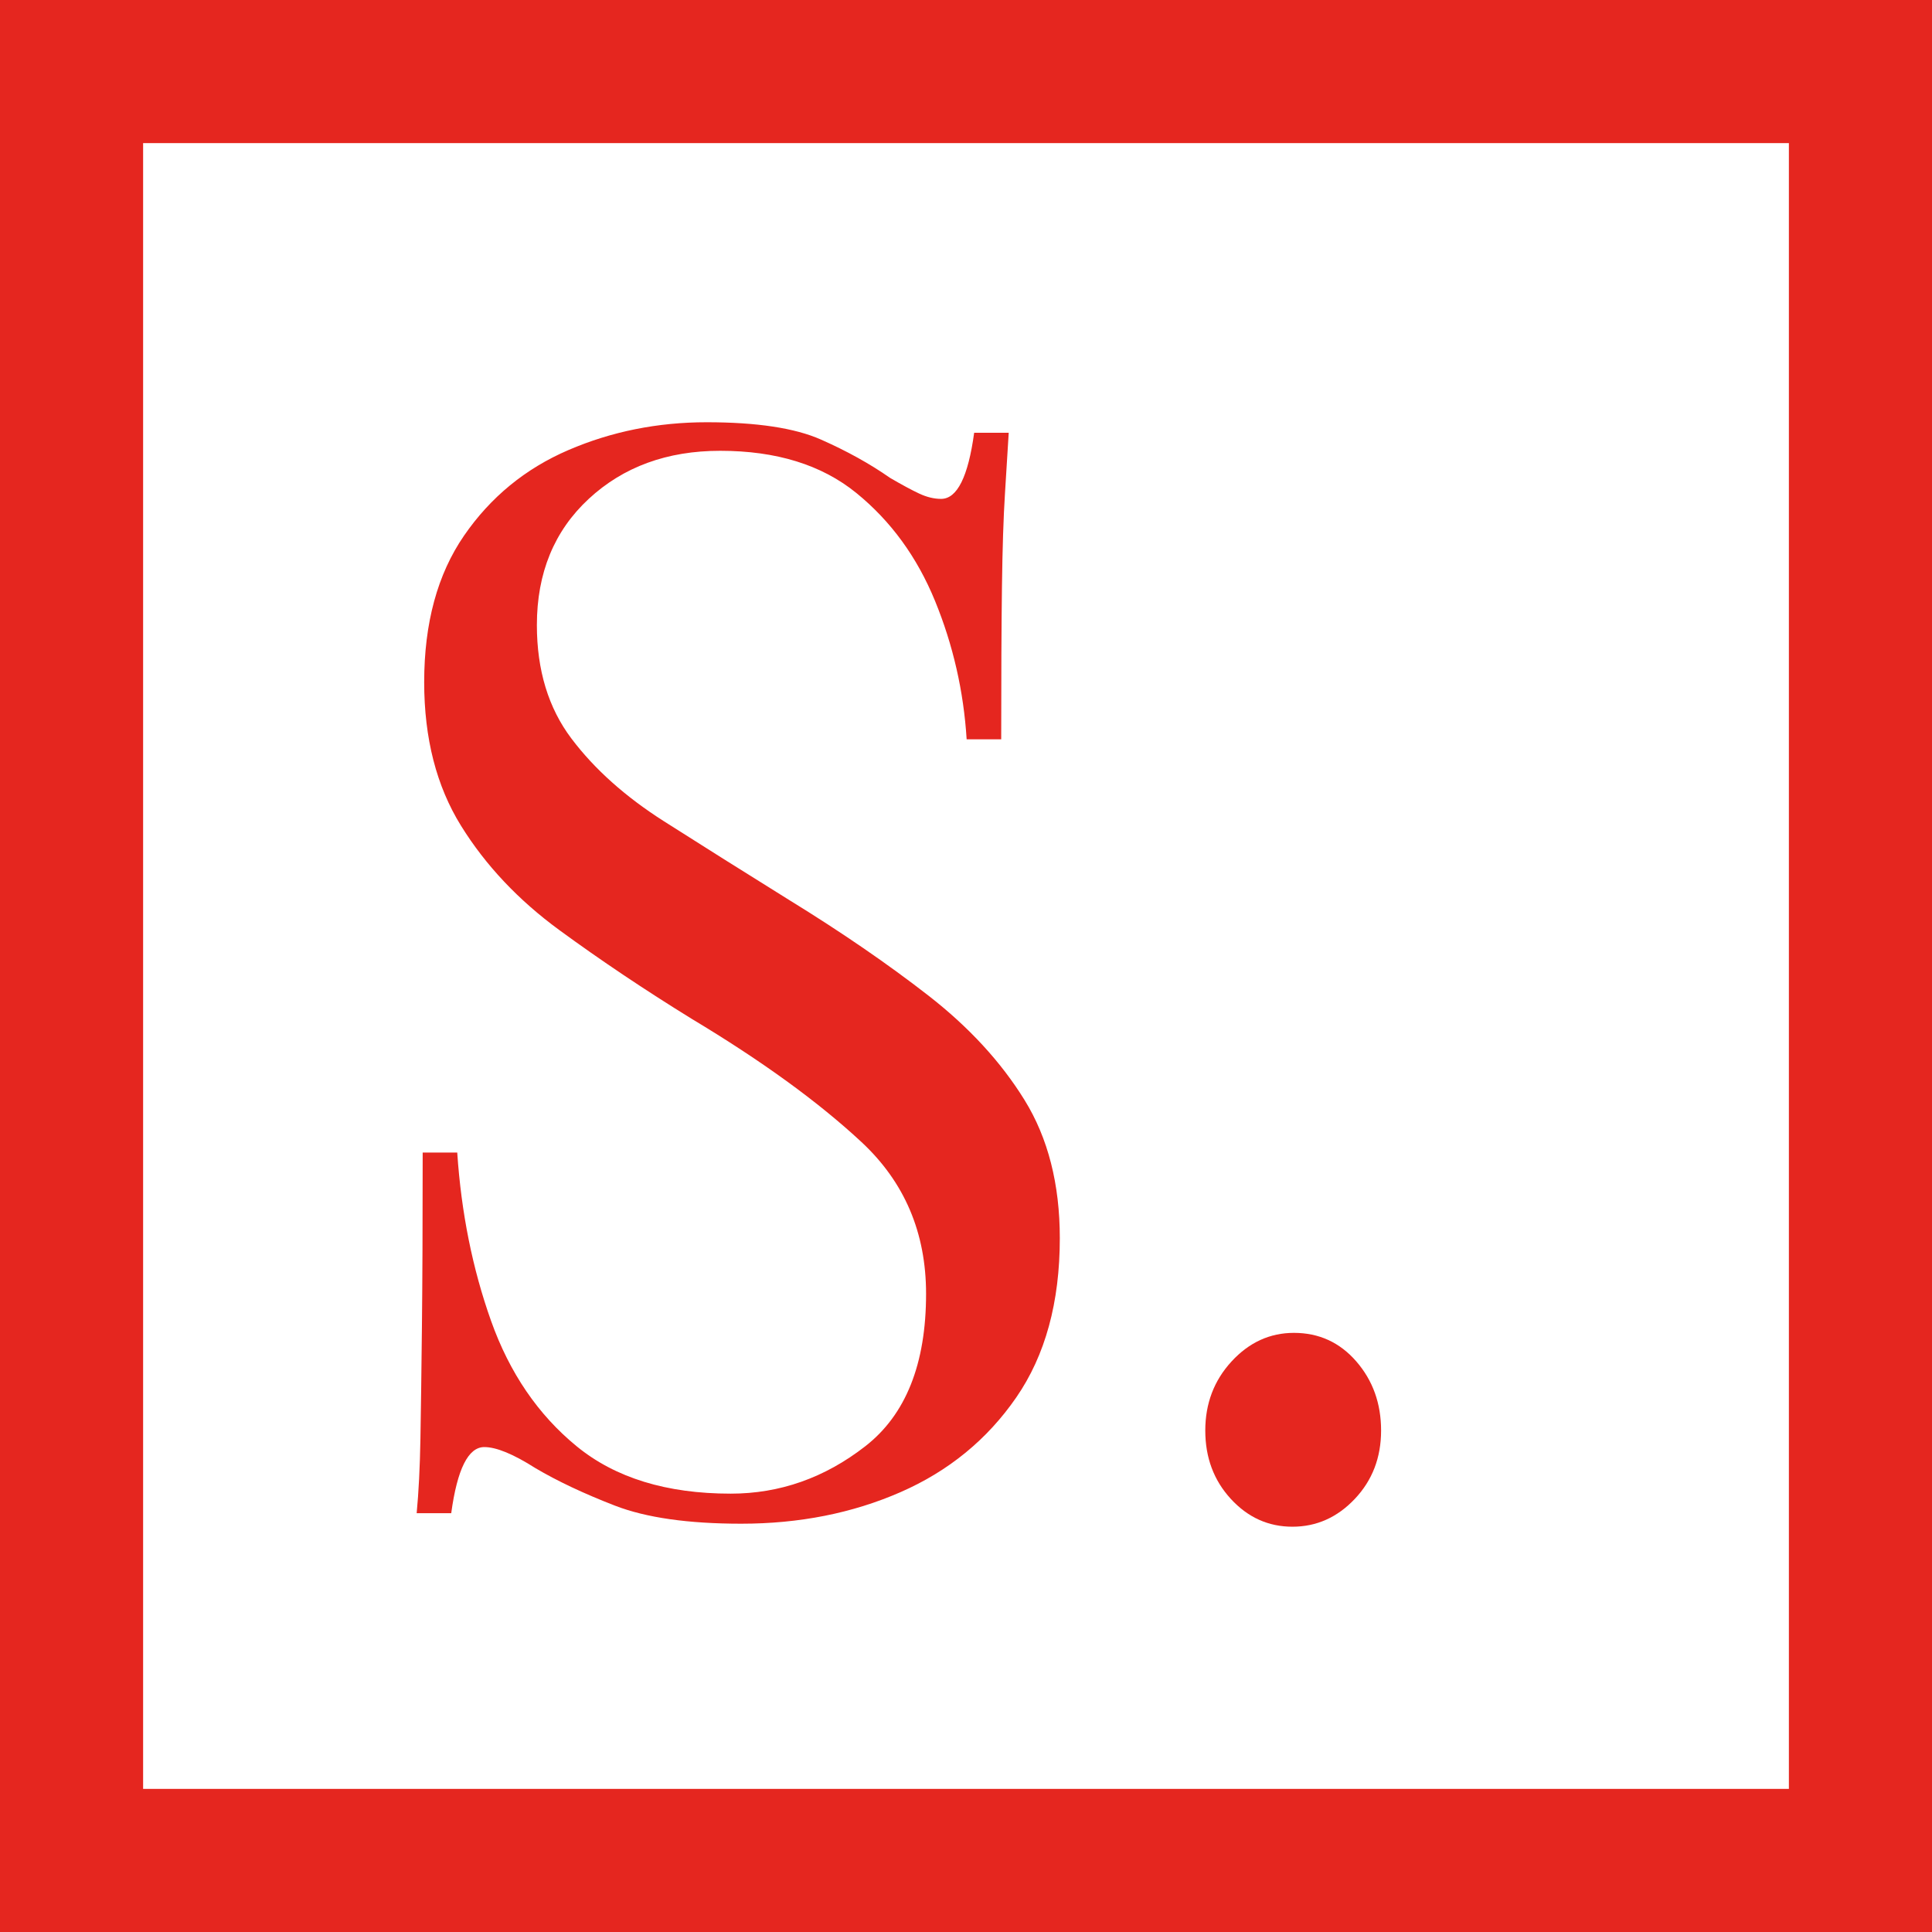
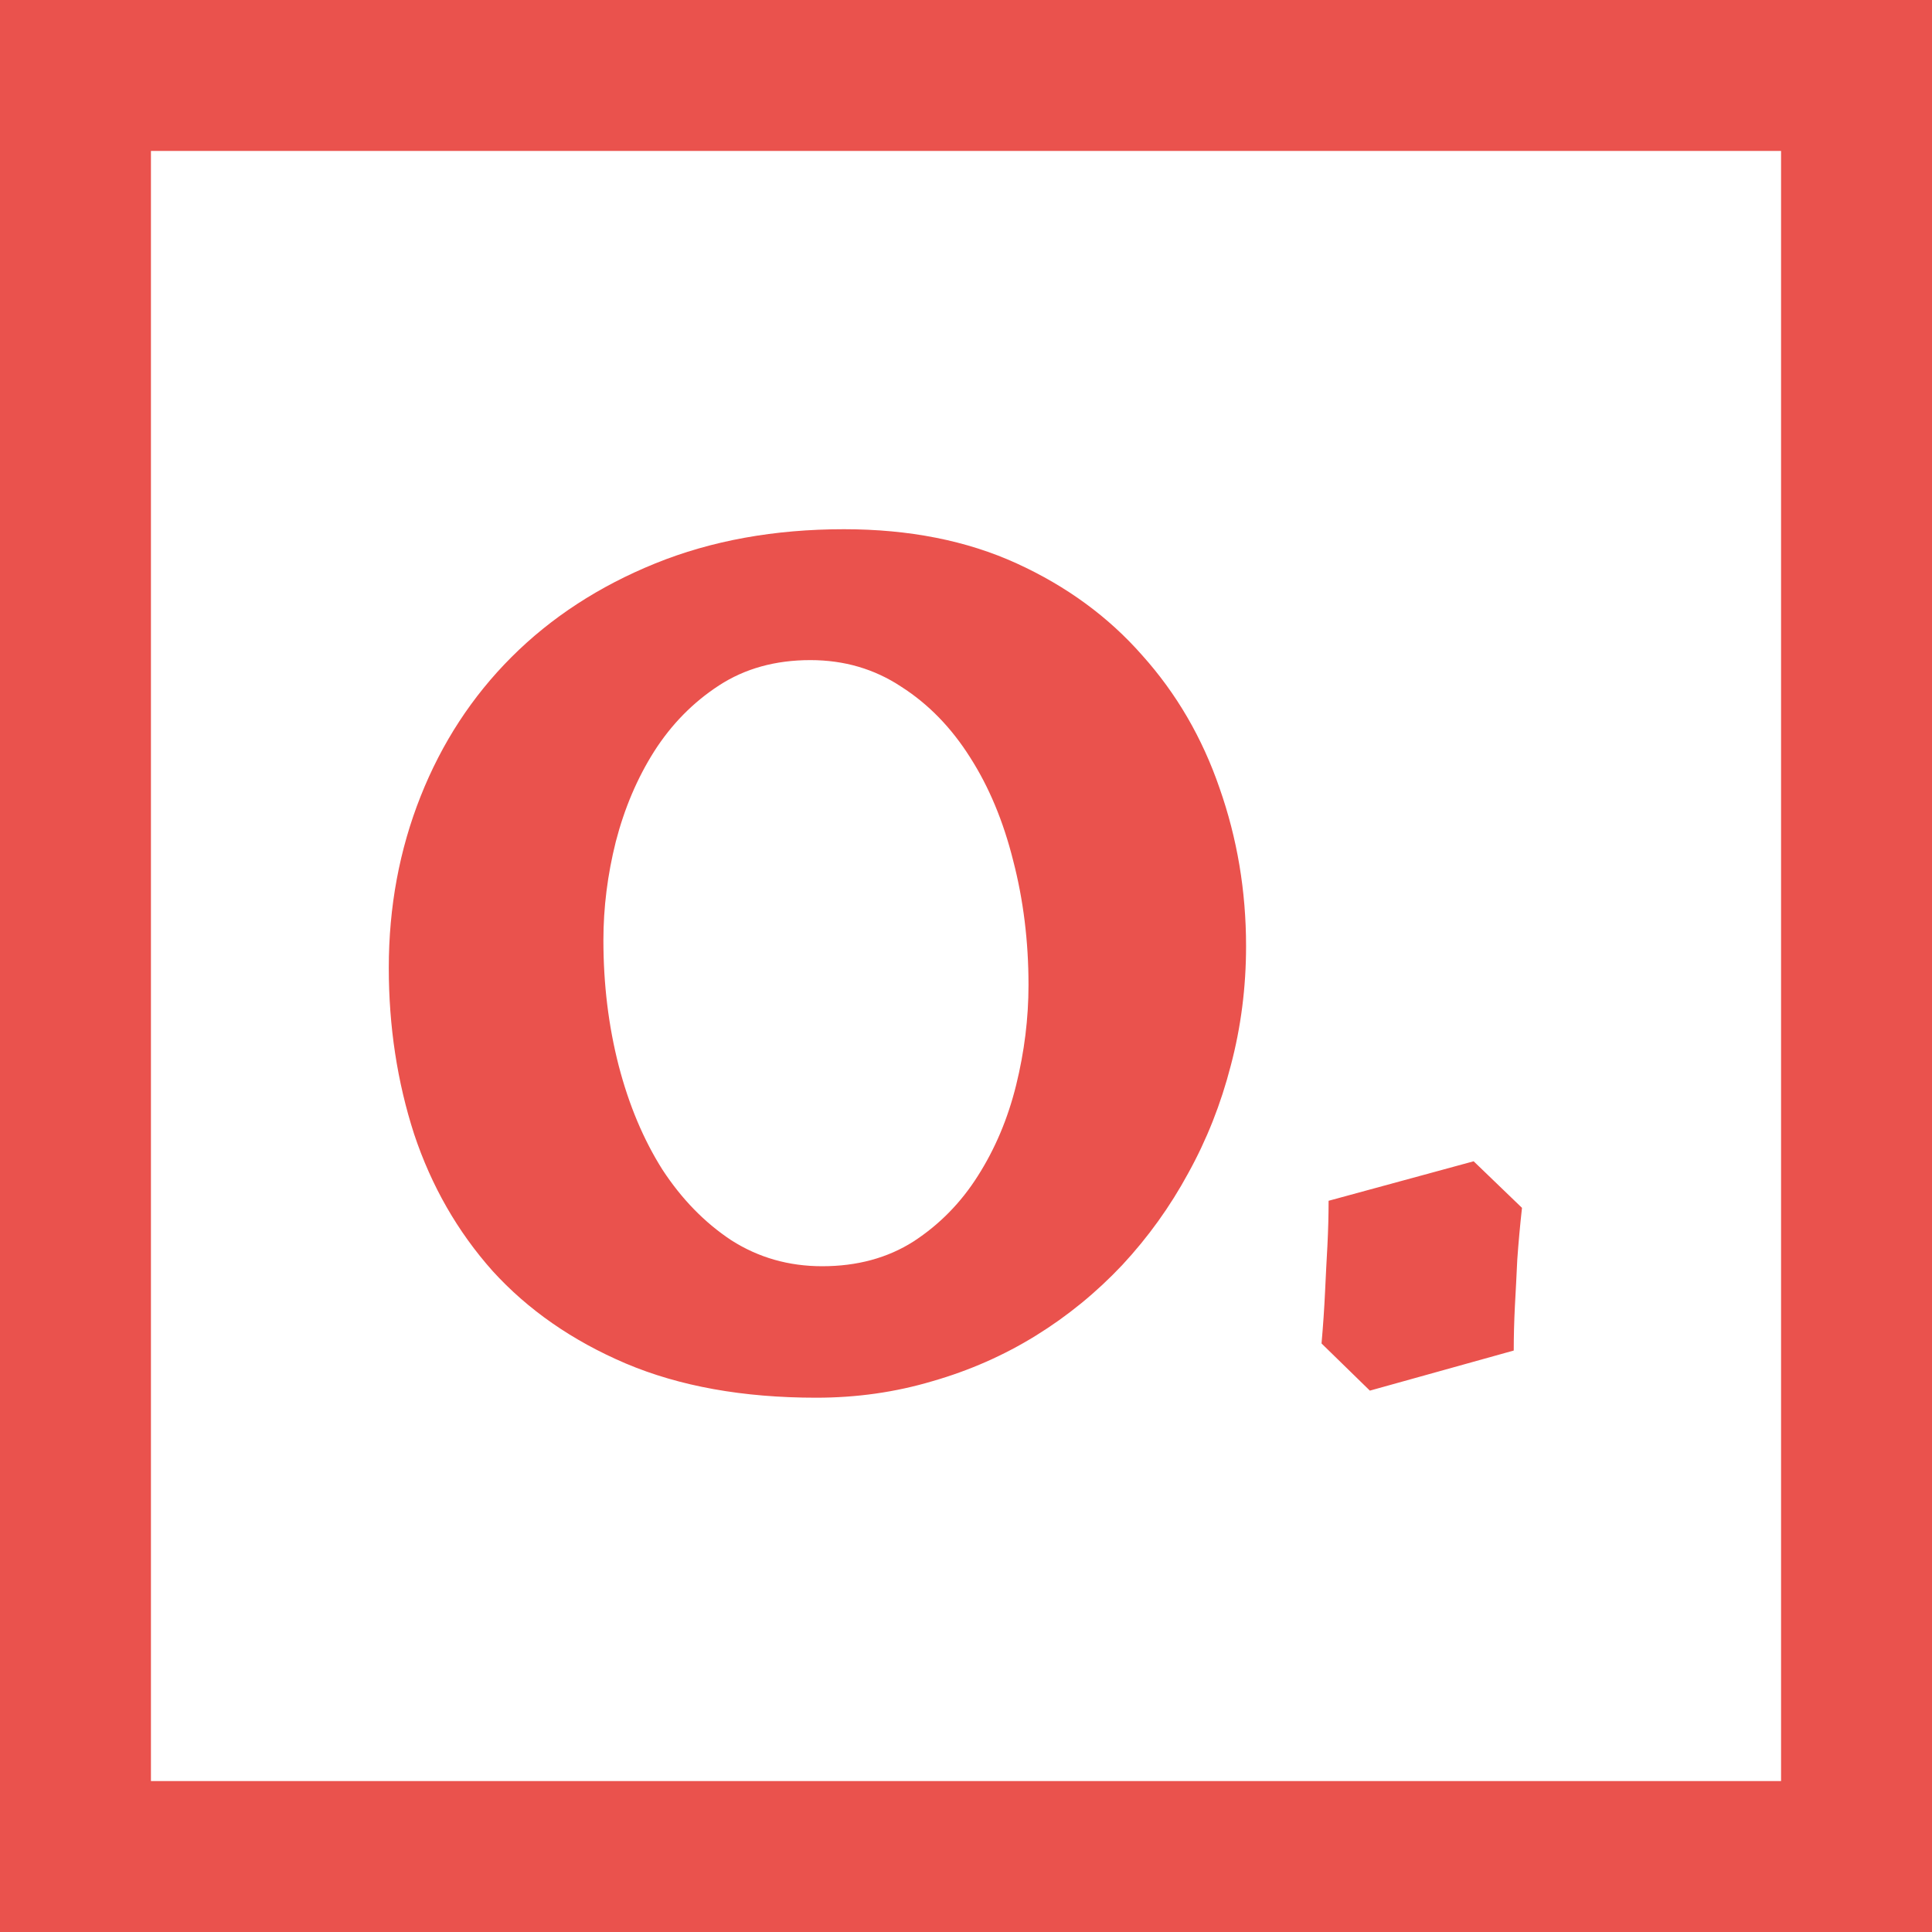
- <svg xmlns="http://www.w3.org/2000/svg" width="54px" height="54px" viewBox="0 0 54 54" version="1.1">
-   <g id="Page-1" stroke="none" stroke-width="1" fill="none" fill-rule="evenodd">
-     <g id="logo-mobile">
-       <rect id="Rectangle-6" stroke="#E5261F" stroke-width="4" fill-rule="nonzero" x="2" y="2" width="50" height="50" />
-       <path id="." fill="#E5261F" d="M34.402,41.895 C33.926,41.377 33.688,40.74 33.688,39.984 C33.688,39.228 33.933,38.584 34.423,38.052 C34.913,37.52 35.494,37.254 36.166,37.254 C36.866,37.254 37.447,37.52 37.909,38.052 C38.371,38.584 38.602,39.228 38.602,39.984 C38.602,40.74 38.357,41.377 37.867,41.895 C37.377,42.413 36.796,42.672 36.124,42.672 C35.452,42.672 34.878,42.413 34.402,41.895 Z" />
-       <path id="S" fill="#E5261F" fill-rule="nonzero" d="M20.718,42.588 C22.342,42.588 23.826,42.294 25.17,41.706 C26.514,41.118 27.592,40.236 28.404,39.06 C29.216,37.884 29.622,36.4 29.622,34.608 C29.622,33.096 29.293,31.808 28.635,30.744 C27.977,29.68 27.081,28.707 25.947,27.825 C24.813,26.943 23.518,26.054 22.062,25.158 C20.802,24.374 19.633,23.639 18.555,22.953 C17.477,22.267 16.616,21.497 15.972,20.643 C15.328,19.789 15.006,18.732 15.006,17.472 C15.006,16.016 15.489,14.84 16.455,13.944 C17.421,13.048 18.646,12.6 20.13,12.6 C21.698,12.6 22.965,12.992 23.931,13.776 C24.897,14.56 25.632,15.568 26.136,16.8 C26.64,18.032 26.934,19.32 27.018,20.664 L27.018,20.664 L27.984,20.664 C27.984,18.9 27.991,17.479 28.005,16.401 C28.019,15.323 28.047,14.455 28.089,13.797 C28.131,13.139 28.166,12.572 28.194,12.096 L28.194,12.096 L27.228,12.096 C27.06,13.328 26.752,13.944 26.304,13.944 C26.108,13.944 25.905,13.895 25.695,13.797 C25.485,13.699 25.212,13.552 24.876,13.356 C24.316,12.964 23.672,12.607 22.944,12.285 C22.216,11.963 21.152,11.802 19.752,11.802 C18.38,11.802 17.092,12.061 15.888,12.579 C14.684,13.097 13.711,13.895 12.969,14.973 C12.227,16.051 11.856,17.416 11.856,19.068 C11.856,20.636 12.199,21.973 12.885,23.079 C13.571,24.185 14.488,25.158 15.636,25.998 C16.784,26.838 18.016,27.664 19.332,28.476 C21.292,29.652 22.874,30.8 24.078,31.92 C25.282,33.04 25.884,34.454 25.884,36.162 C25.884,38.122 25.317,39.543 24.183,40.425 C23.049,41.307 21.796,41.748 20.424,41.748 C18.632,41.748 17.197,41.307 16.119,40.425 C15.041,39.543 14.243,38.374 13.725,36.918 C13.207,35.462 12.892,33.894 12.78,32.214 L12.78,32.214 L11.814,32.214 C11.814,34.174 11.807,35.798 11.793,37.086 C11.779,38.374 11.765,39.417 11.751,40.215 C11.737,41.013 11.702,41.706 11.646,42.294 L11.646,42.294 L12.612,42.294 C12.78,41.062 13.088,40.446 13.536,40.446 C13.872,40.446 14.348,40.642 14.964,41.034 C15.58,41.398 16.322,41.748 17.19,42.084 C18.058,42.42 19.234,42.588 20.718,42.588 Z" />
-     </g>
-   </g>
+ <svg xmlns="http://www.w3.org/2000/svg" width="128" height="128" viewBox="0 0 128 128" fill="none">
+   <rect x="5" y="5" width="118" height="118" stroke="#EA524D" stroke-width="10" />
+   <path d="M25.758 64.125C25.758 60.089 26.461 56.3 27.867 52.758C29.273 49.216 31.279 46.143 33.883 43.539C36.513 40.909 39.69 38.839 43.414 37.328C47.138 35.818 51.305 35.062 55.914 35.062C60.237 35.062 64.052 35.818 67.359 37.328C70.667 38.839 73.44 40.87 75.68 43.422C77.945 45.948 79.651 48.878 80.797 52.211C81.969 55.544 82.555 59.034 82.555 62.68C82.555 65.414 82.216 68.057 81.539 70.609C80.888 73.135 79.951 75.505 78.727 77.719C77.529 79.932 76.07 81.963 74.352 83.812C72.633 85.635 70.719 87.198 68.609 88.5C66.5 89.802 64.221 90.805 61.773 91.508C59.325 92.237 56.76 92.602 54.078 92.602C49.234 92.602 45.029 91.846 41.461 90.336C37.919 88.826 34.977 86.781 32.633 84.203C30.315 81.599 28.583 78.578 27.438 75.141C26.318 71.677 25.758 68.005 25.758 64.125ZM53.688 43.734C51.37 43.734 49.352 44.294 47.633 45.414C45.914 46.534 44.482 47.992 43.336 49.789C42.216 51.56 41.37 53.552 40.797 55.766C40.25 57.953 39.977 60.128 39.977 62.289C39.977 65.206 40.315 67.979 40.992 70.609C41.669 73.213 42.633 75.505 43.883 77.484C45.159 79.438 46.682 81 48.453 82.172C50.25 83.318 52.255 83.891 54.469 83.891C56.786 83.891 58.805 83.344 60.523 82.25C62.242 81.13 63.661 79.685 64.781 77.914C65.927 76.117 66.773 74.112 67.32 71.898C67.867 69.685 68.141 67.471 68.141 65.258C68.141 62.367 67.802 59.62 67.125 57.016C66.474 54.411 65.523 52.133 64.273 50.18C63.023 48.2 61.5 46.638 59.703 45.492C57.932 44.32 55.927 43.734 53.688 43.734ZM90.758 92.133L87.555 89.008C87.659 87.836 87.737 86.69 87.789 85.57C87.841 84.451 87.893 83.435 87.945 82.523C87.997 81.482 88.023 80.492 88.023 79.555L97.633 76.938L100.836 80.023C100.706 81.195 100.602 82.341 100.523 83.461C100.471 84.581 100.419 85.596 100.367 86.508C100.315 87.549 100.289 88.539 100.289 89.477L90.758 92.133Z" fill="#EA524D" />
</svg>
